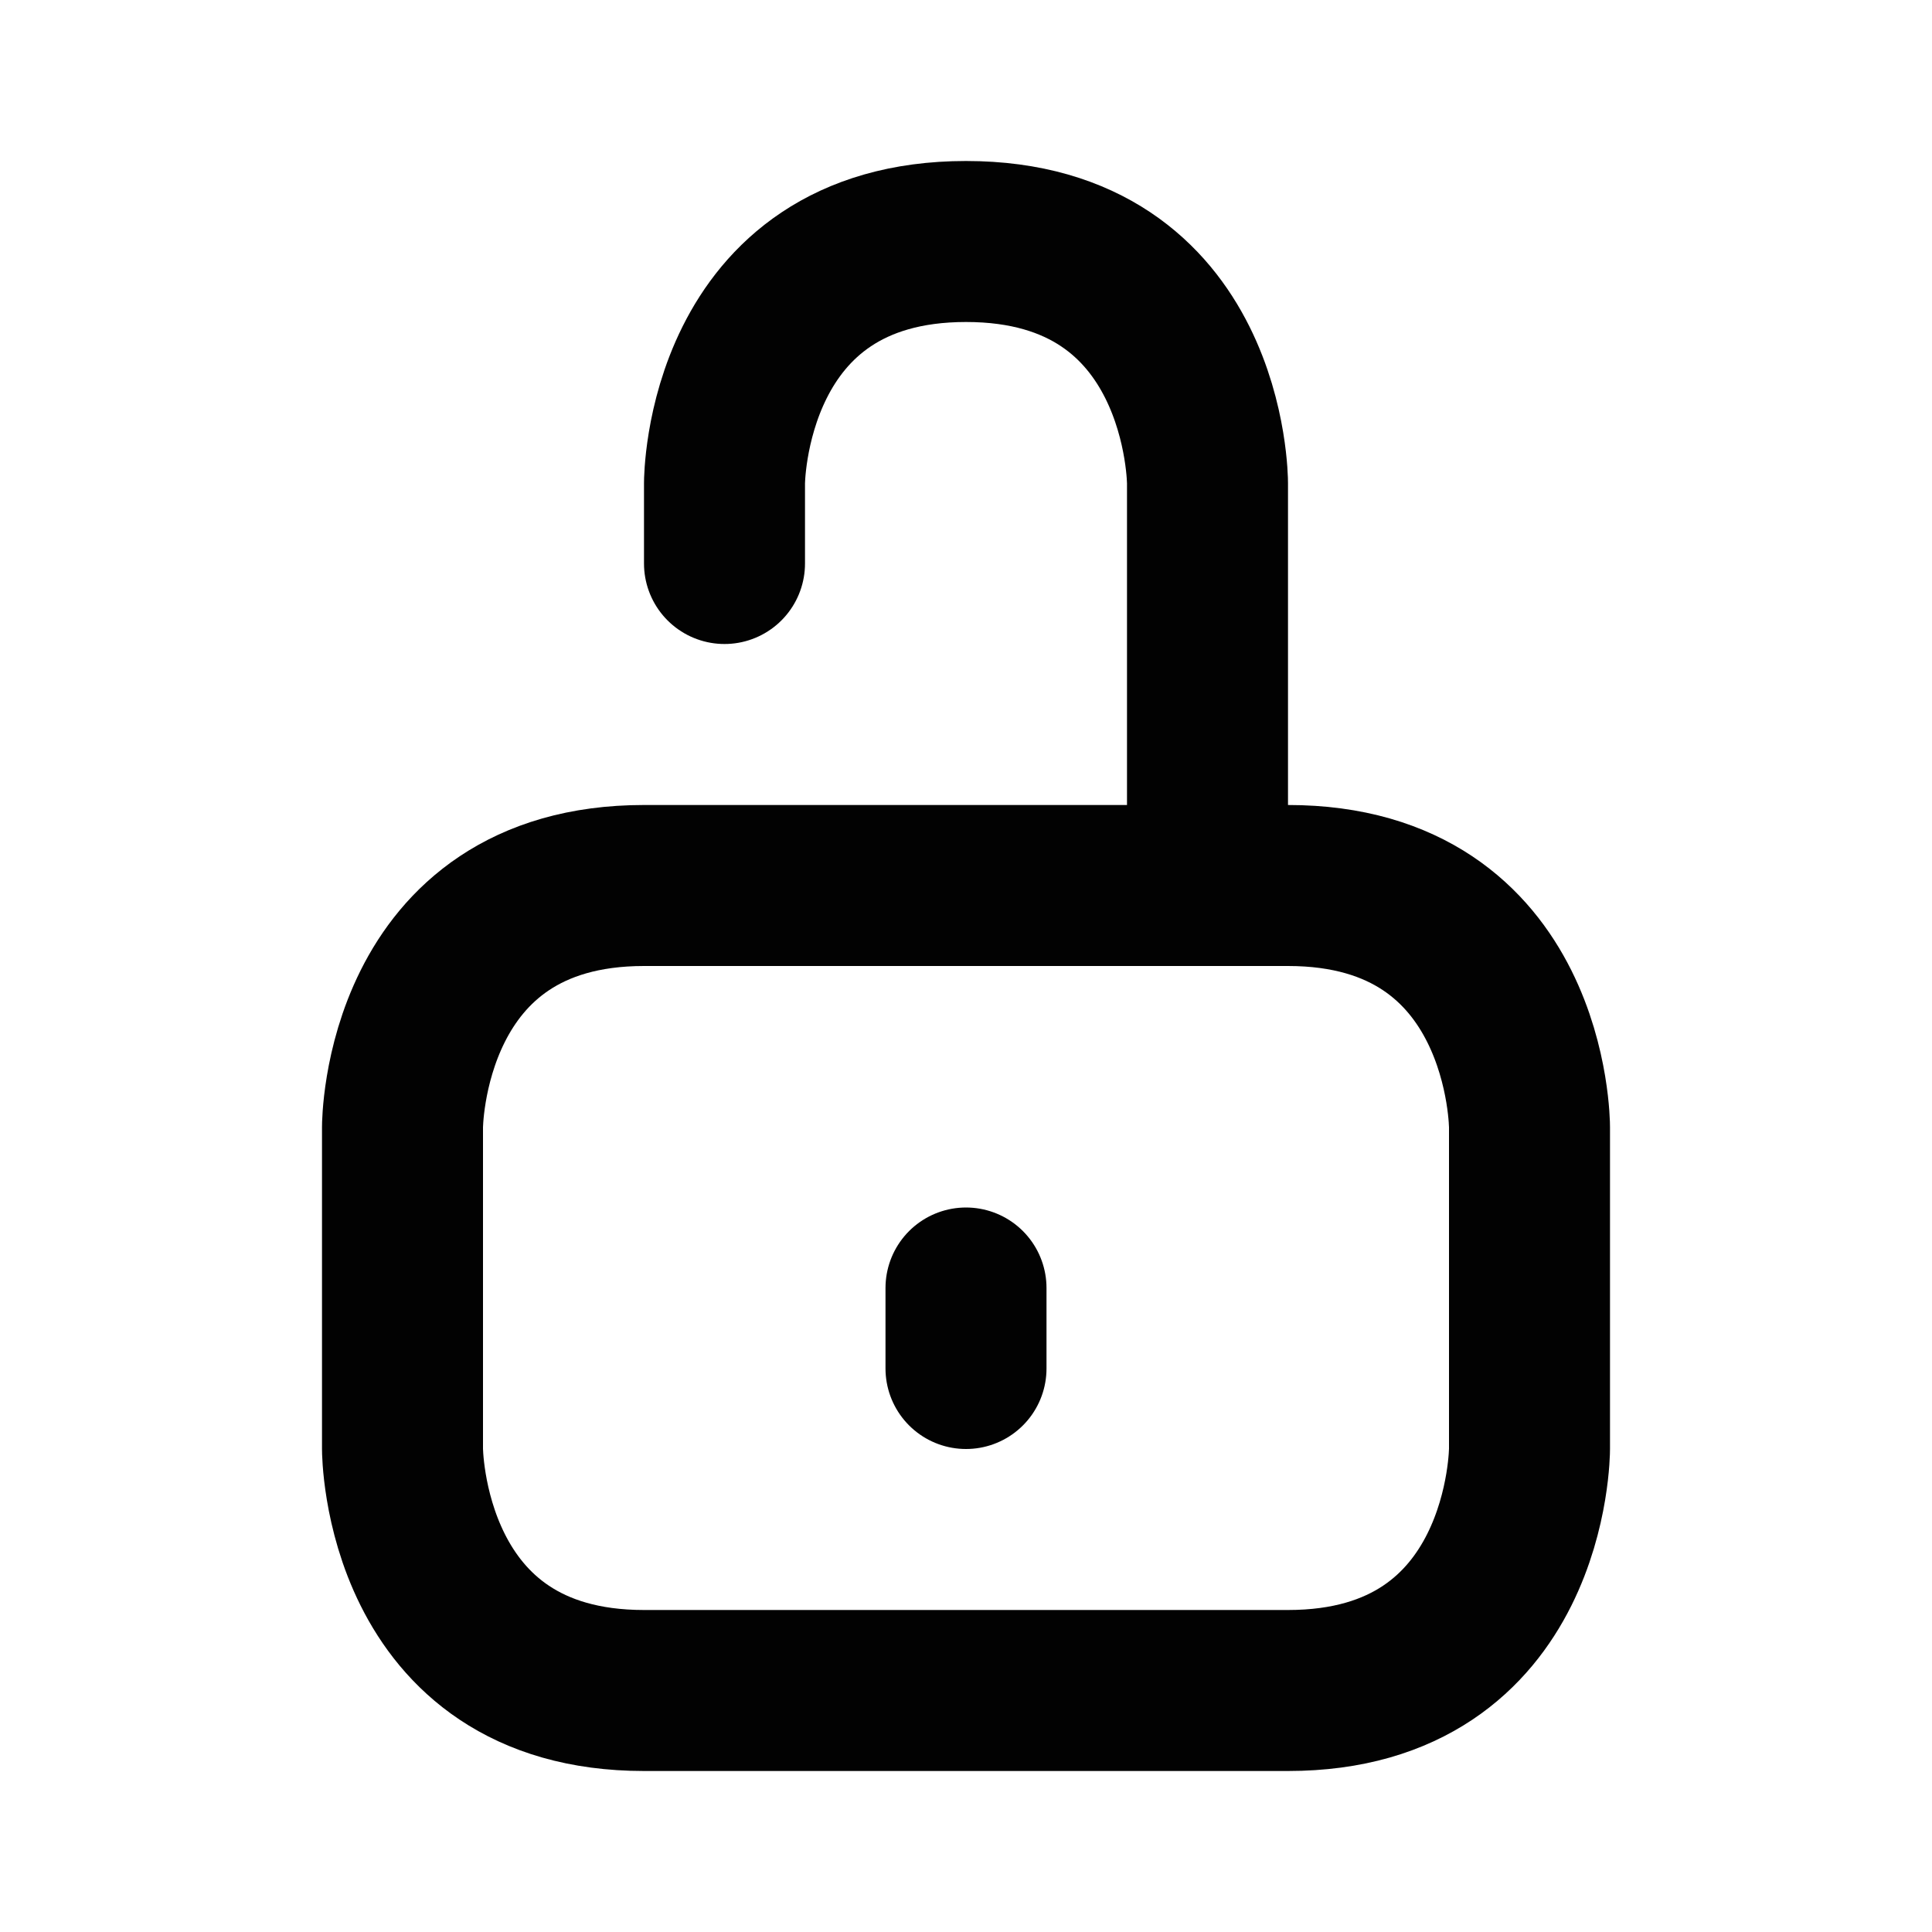
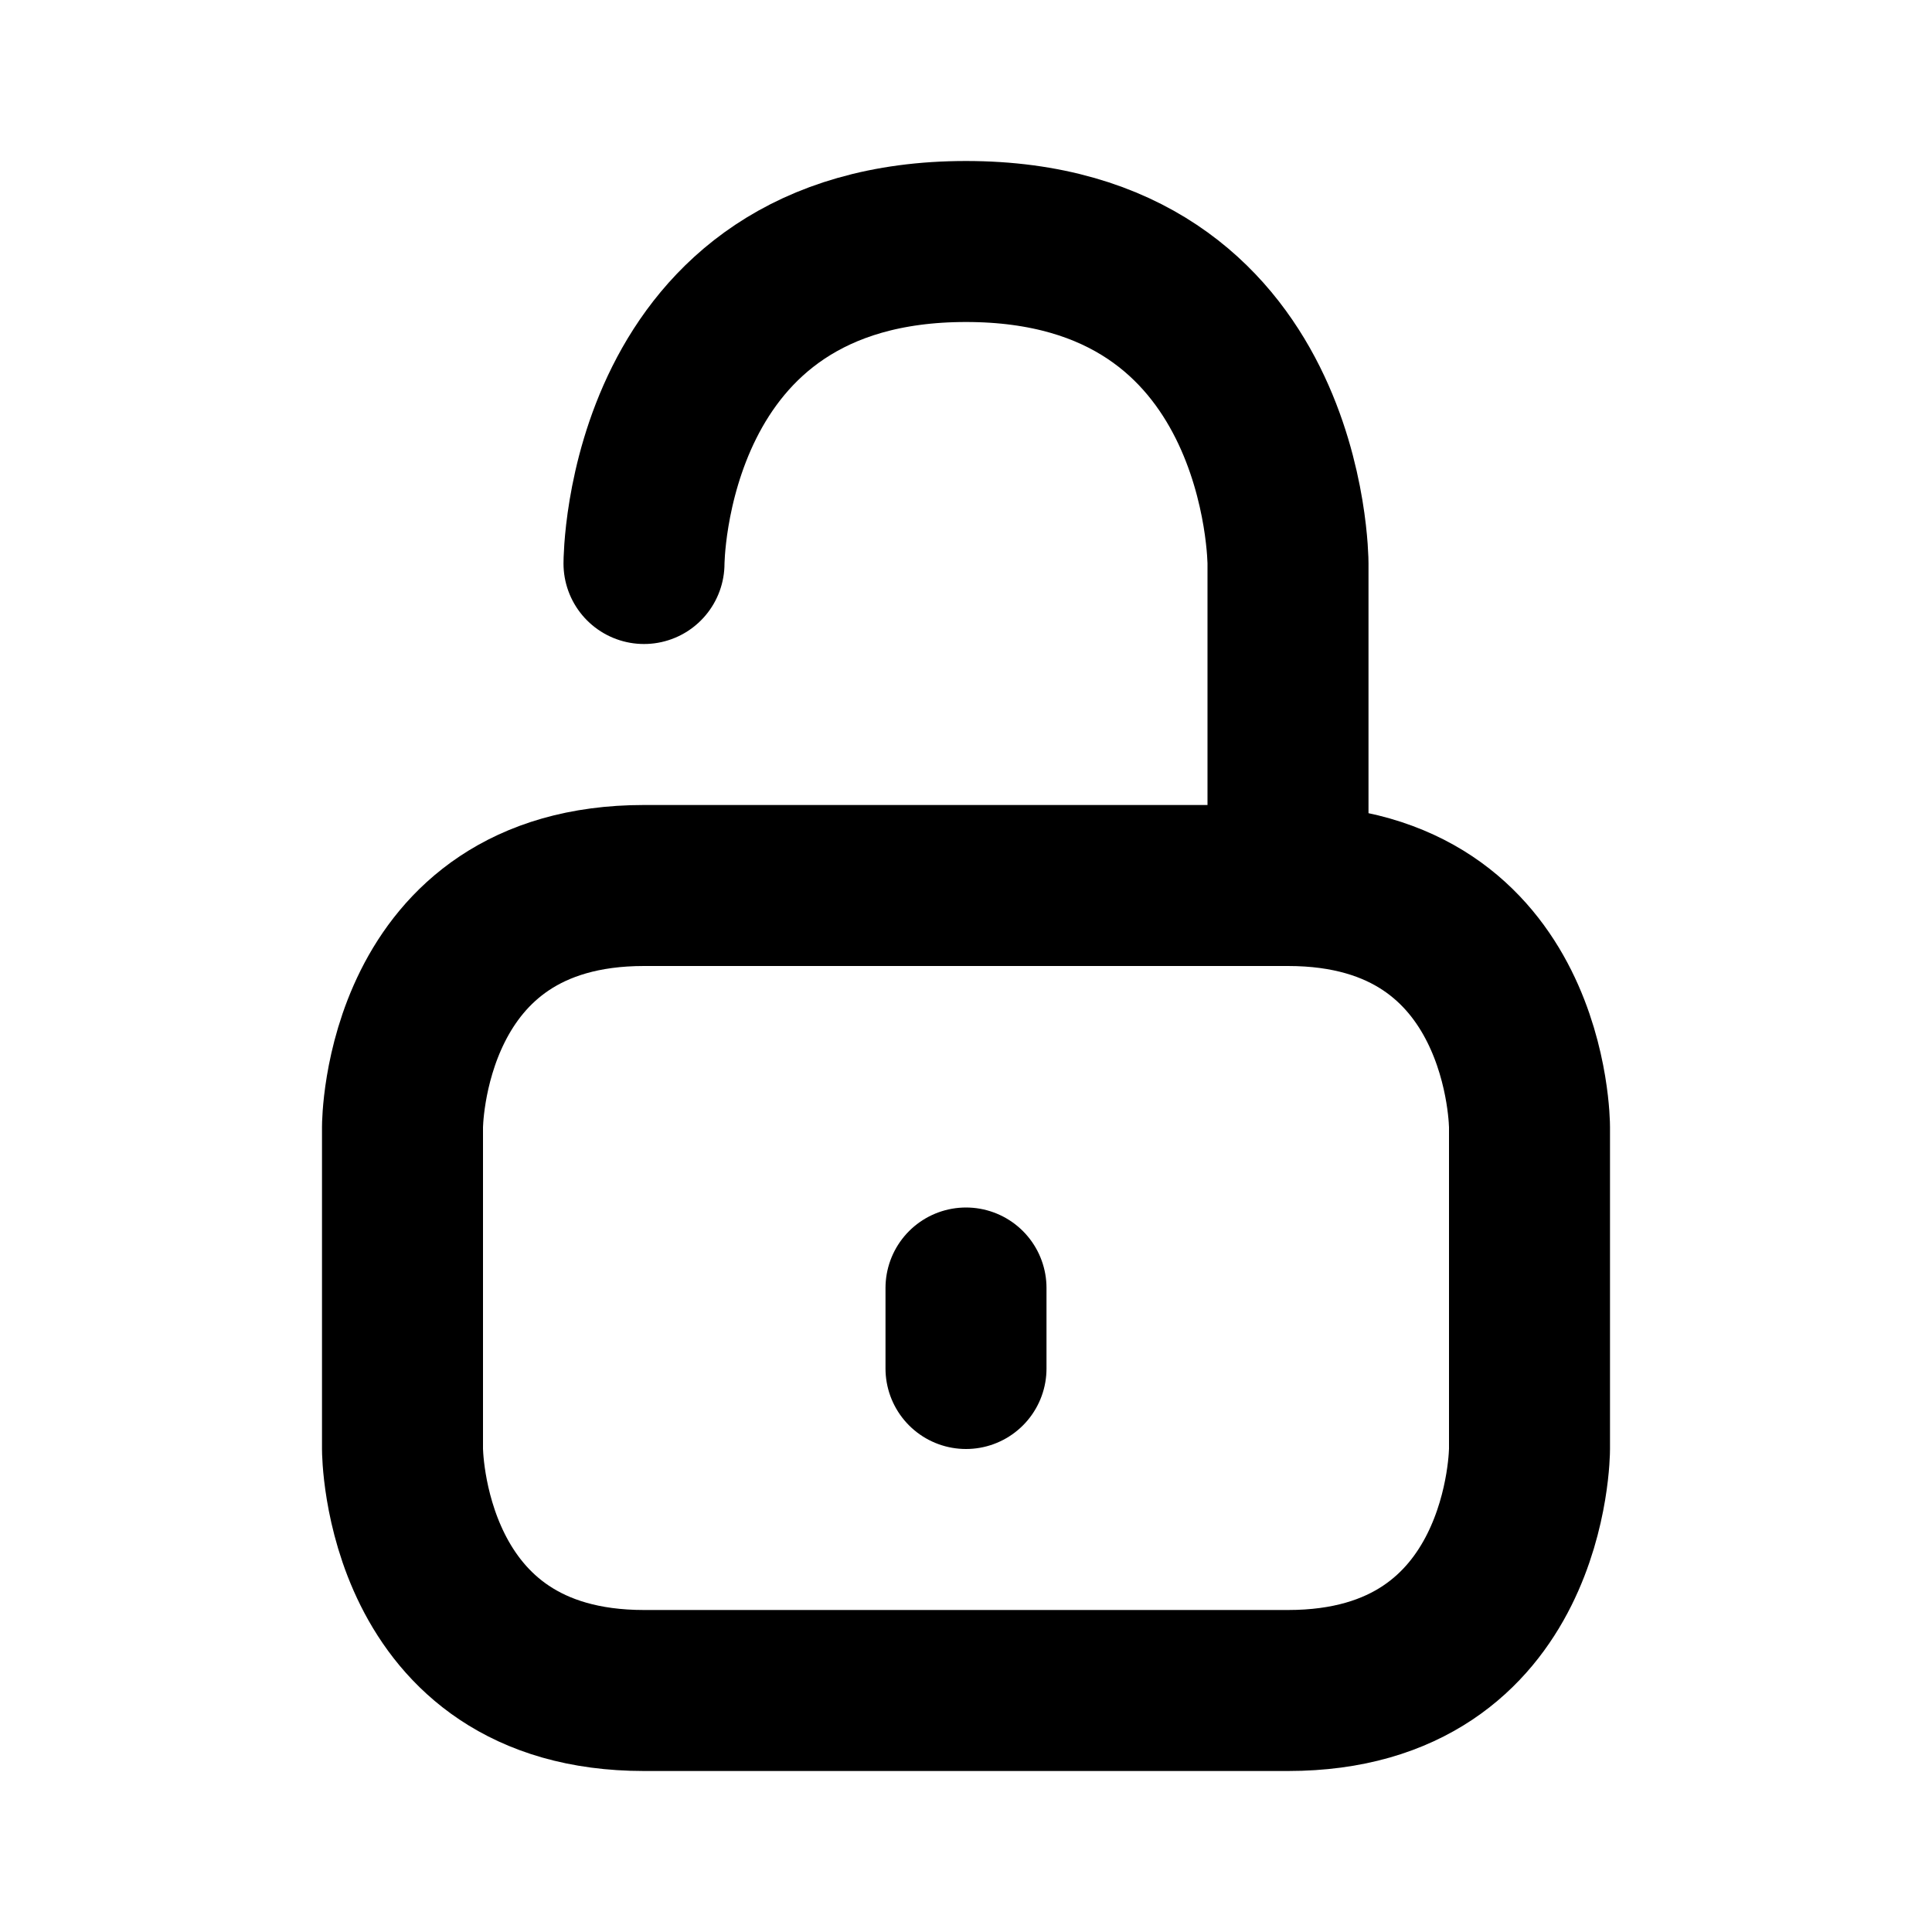
- <svg xmlns="http://www.w3.org/2000/svg" stroke-miterlimit="10" style="fill-rule:nonzero;clip-rule:evenodd;stroke-linecap:round;stroke-linejoin:round;" version="1.1" viewBox="0 0 24 24" xml:space="preserve">
+ <svg xmlns="http://www.w3.org/2000/svg" height="24.0px" stroke-miterlimit="10" style="fill-rule:nonzero;clip-rule:evenodd;stroke-linecap:round;stroke-linejoin:round;" version="1.1" viewBox="0 0 24 24" width="24.0px" xml:space="preserve">
  <defs />
  <g id="Layer-1">
-     <path d="M9 7L9 6C9 6 9 3 12 3C15 3 15 6 15 6L15 11M8 11C5 11 5 14 5 14L5 18C5 18 5 21 8 21L16 21C19 21 19 18 19 18L19 14C19 14 19 11 16 11L8 11ZM12 17L12 16" fill="none" fill-rule="evenodd" opacity="0.99" stroke="#000000" stroke-linecap="round" stroke-linejoin="round" stroke-width="2" />
+     <path d="M8 11C5 11 5 14 5 14L5 18C5 18 5 21 8 21L16 21C19 21 19 18 19 18L19 14C19 14 19 11 16 11L16 11L8 11ZM8 7C8 7 8 3 12 3C16 3 16 7 16 7L16 11M12 17L12 16" fill="none" opacity="1" stroke="#000000" stroke-linecap="round" stroke-linejoin="round" stroke-width="2" />
  </g>
</svg>
